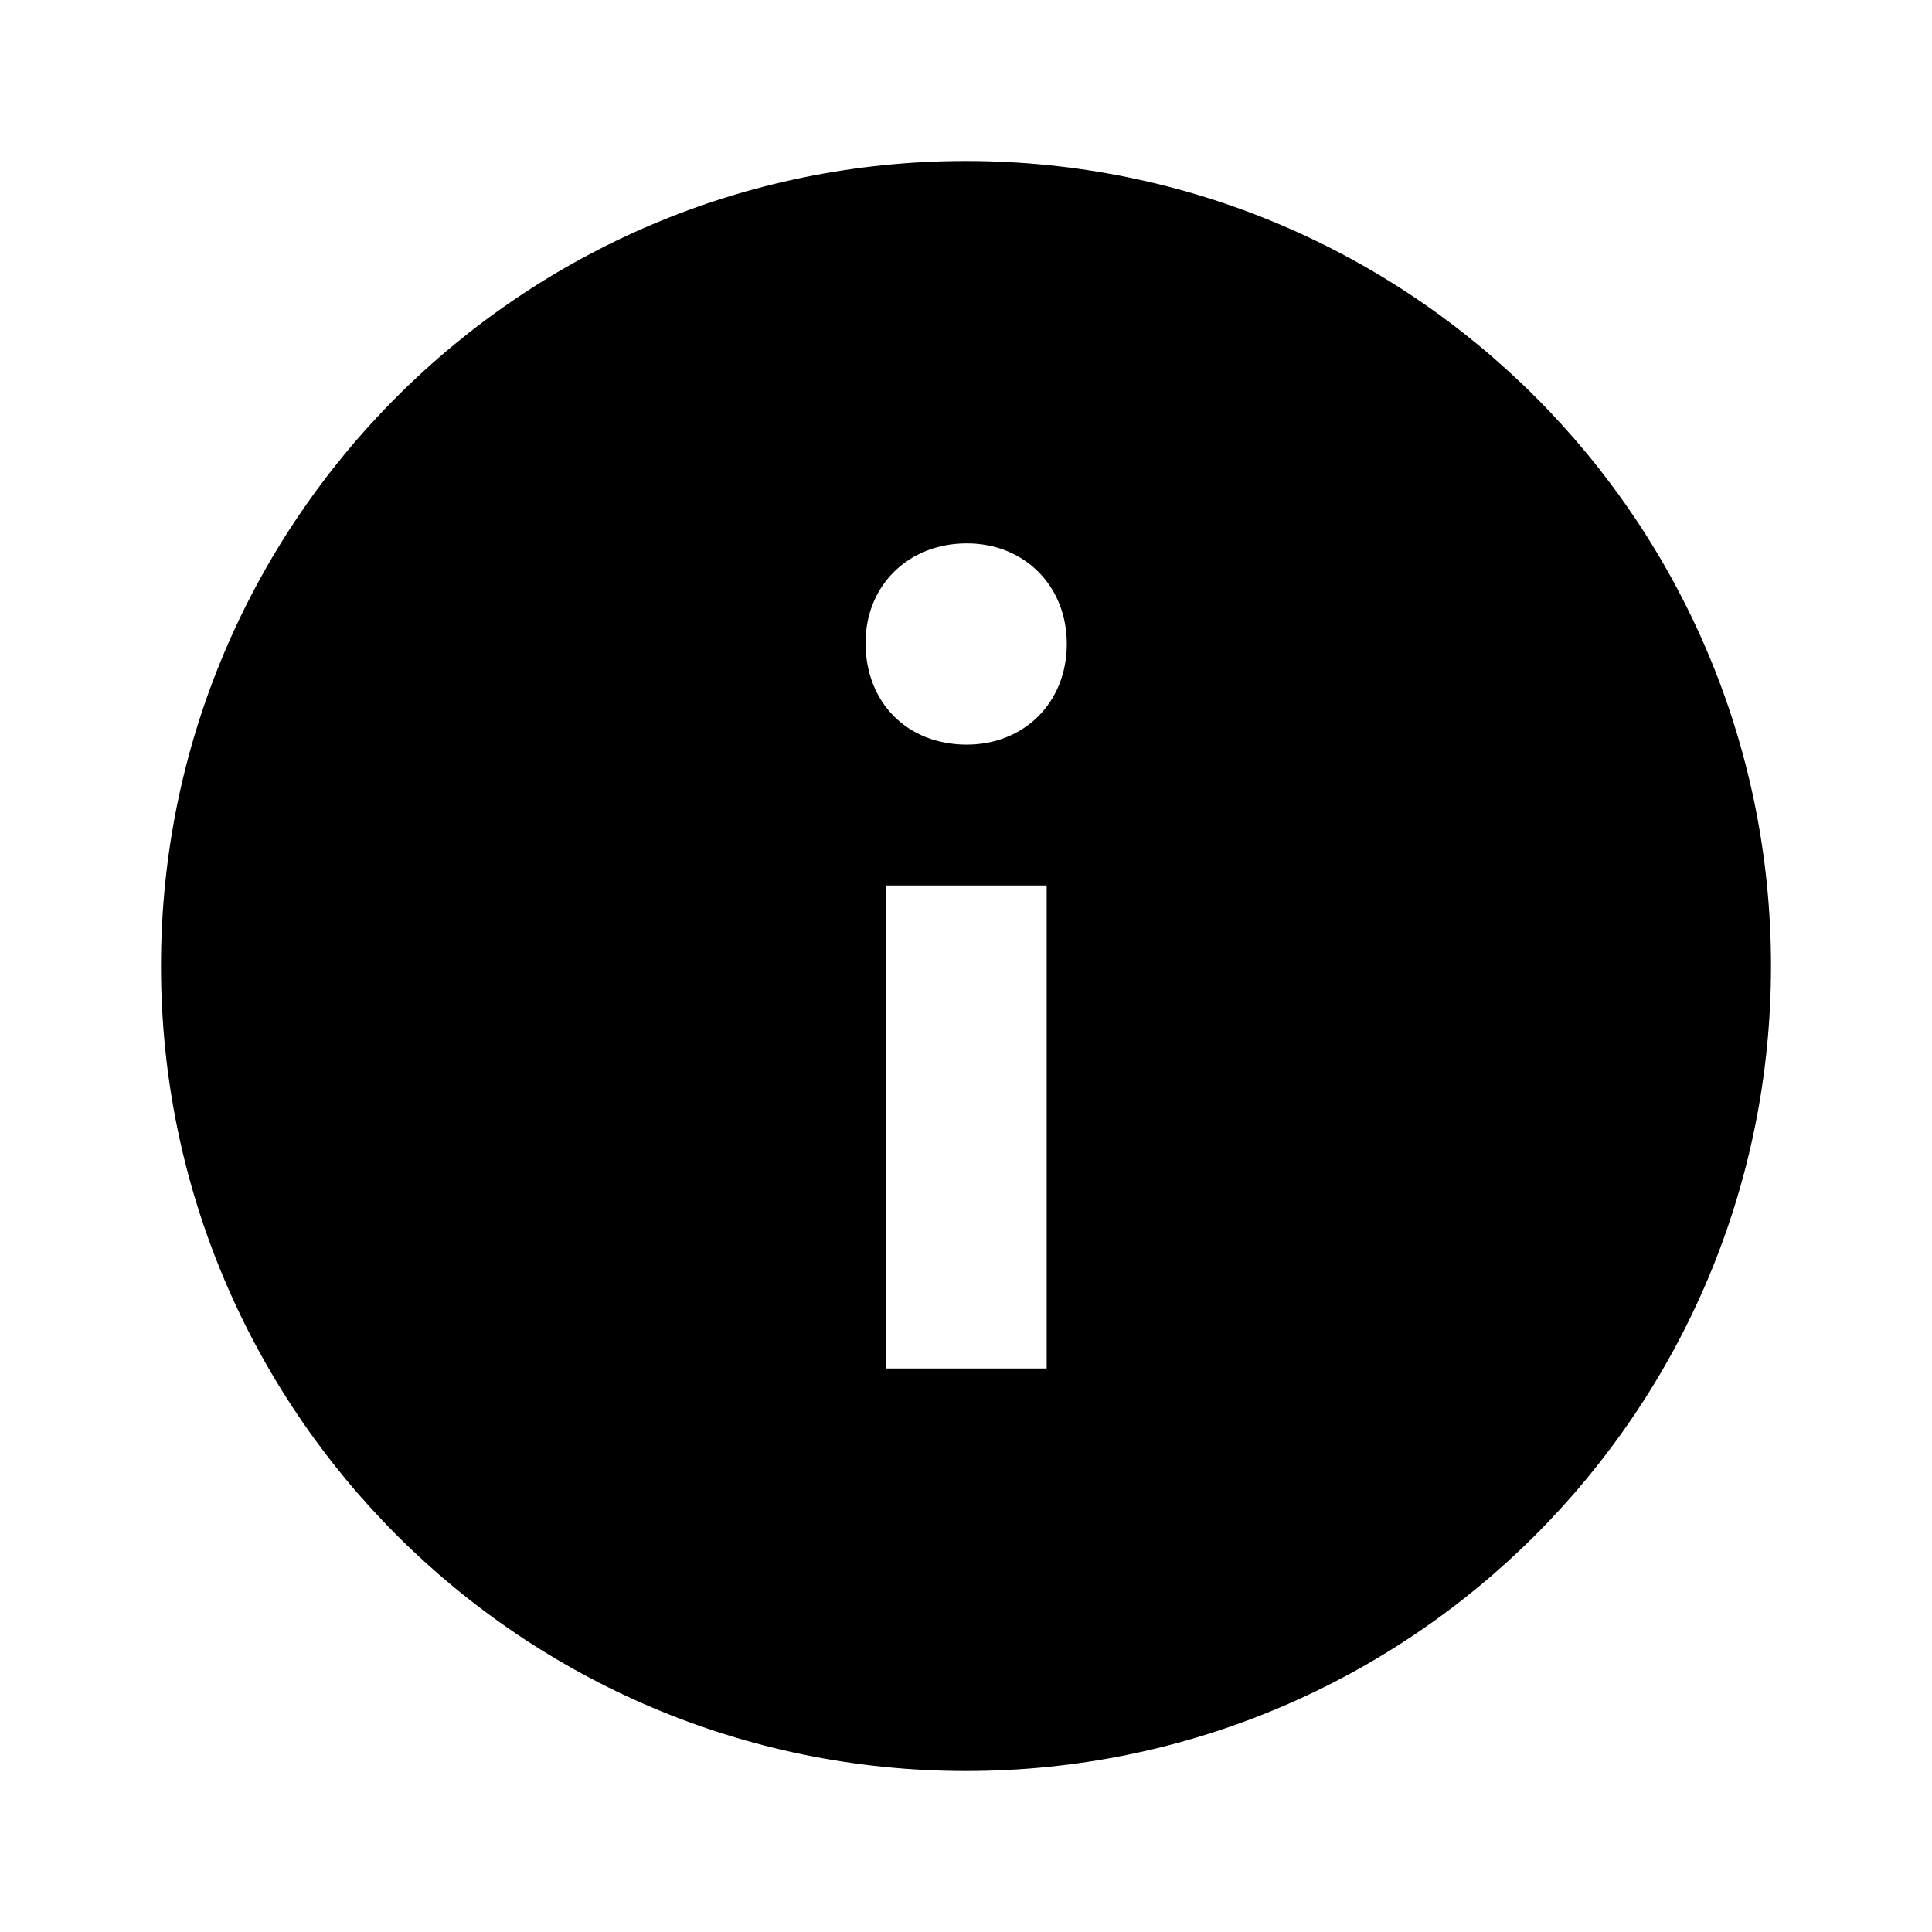
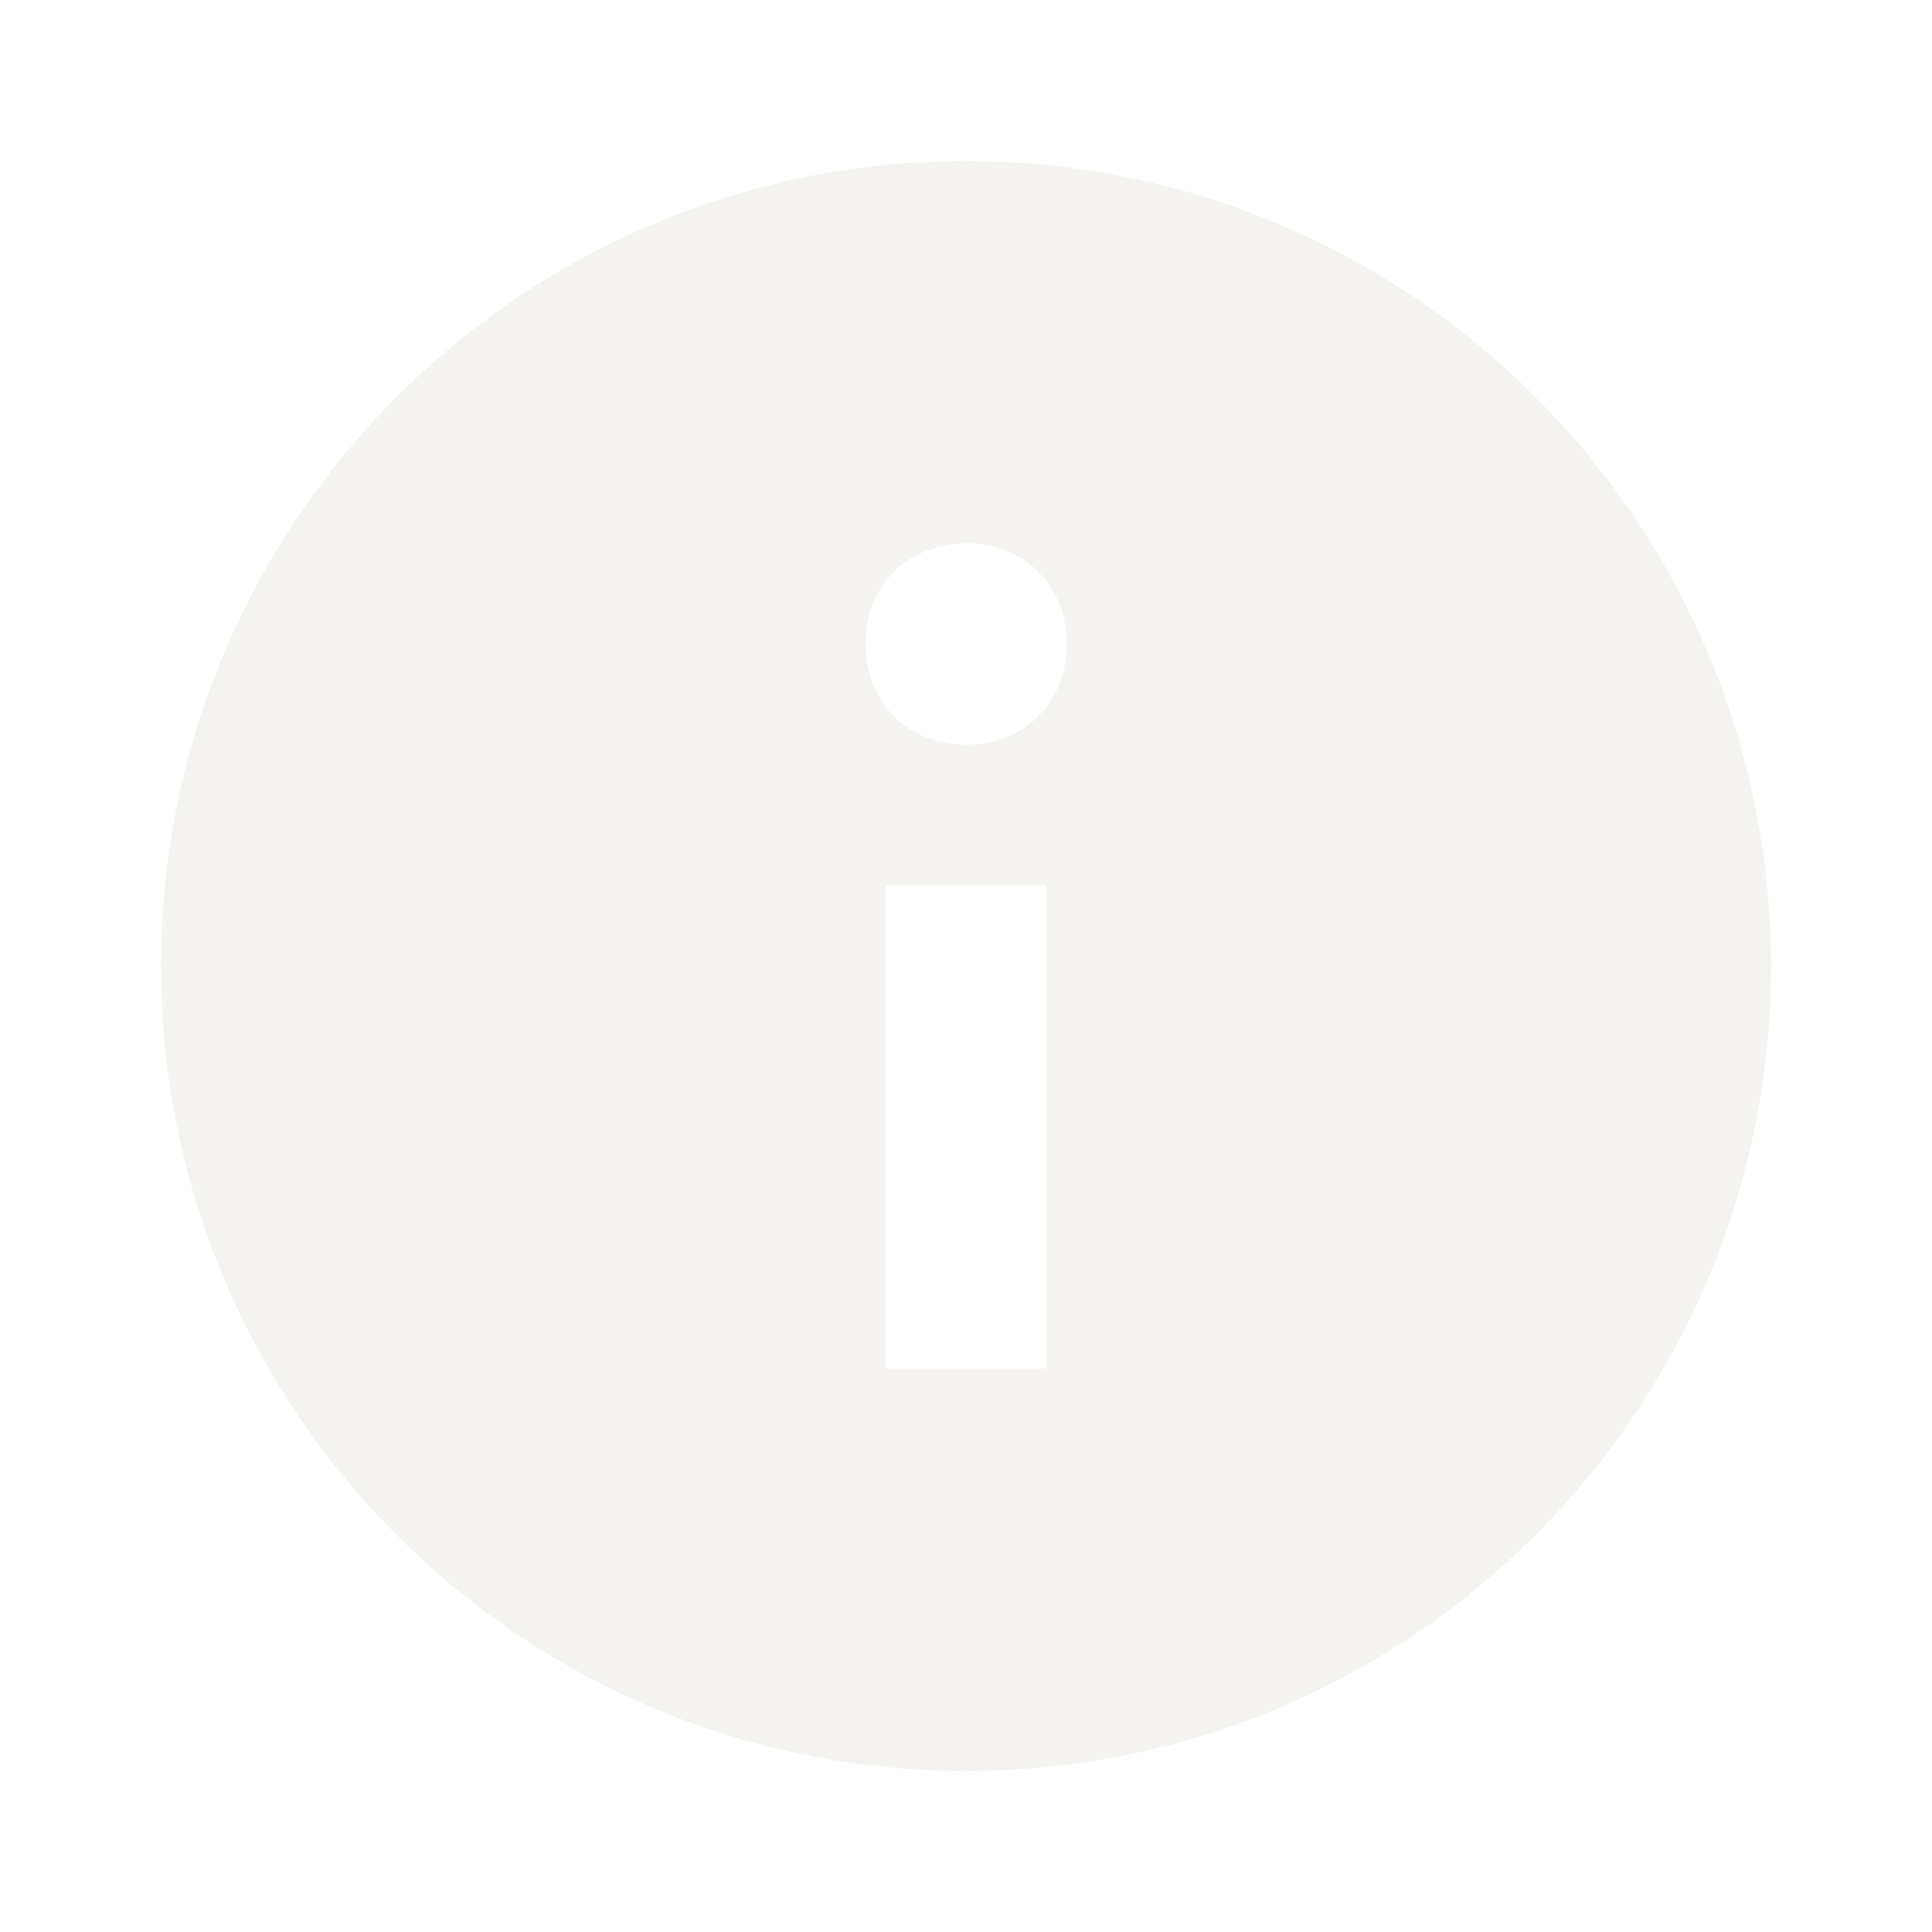
- <svg xmlns="http://www.w3.org/2000/svg" width="800px" height="800px" viewBox="0 0 512 512" version="1.1">
-   <g id="Page-1" stroke="none" stroke-width="1" fill="none" fill-rule="evenodd">
-     <g id="drop" fill="#000000" transform="translate(42.66667, 42.66667)">
+ <svg xmlns="http://www.w3.org/2000/svg" width="50px" height="50px" viewBox="0 0 512 512" version="1.1">
+   <g id="menu-about" stroke="000000" stroke-width="1" fill="none" fill-rule="evenodd">
+     <g id="drop" fill="#F4F3F0" transform="translate(42.66667, 42.66667)">
      <path d="M213.333,3.55271368e-14 C331.155,3.55271368e-14 426.667,95.512 426.667,213.333 C426.667,331.154 331.155,426.667 213.333,426.667 C95.513,426.667 3.55271368e-14,331.154 3.55271368e-14,213.333 C3.55271368e-14,95.512 95.513,3.55271368e-14 213.333,3.55271368e-14 Z M234.713,192 L192.047,192 L192.047,320 L234.713,320 L234.713,192 Z M213.55,101.333 C197.996,101.333 186.713,112.554 186.713,127.704 C186.713,143.468 197.699,154.667 213.55,154.667 C228.785,154.667 240.047,143.468 240.047,128 C240.047,112.554 228.785,101.333 213.55,101.333 Z" id="Shape">

</path>
    </g>
  </g>
</svg>
